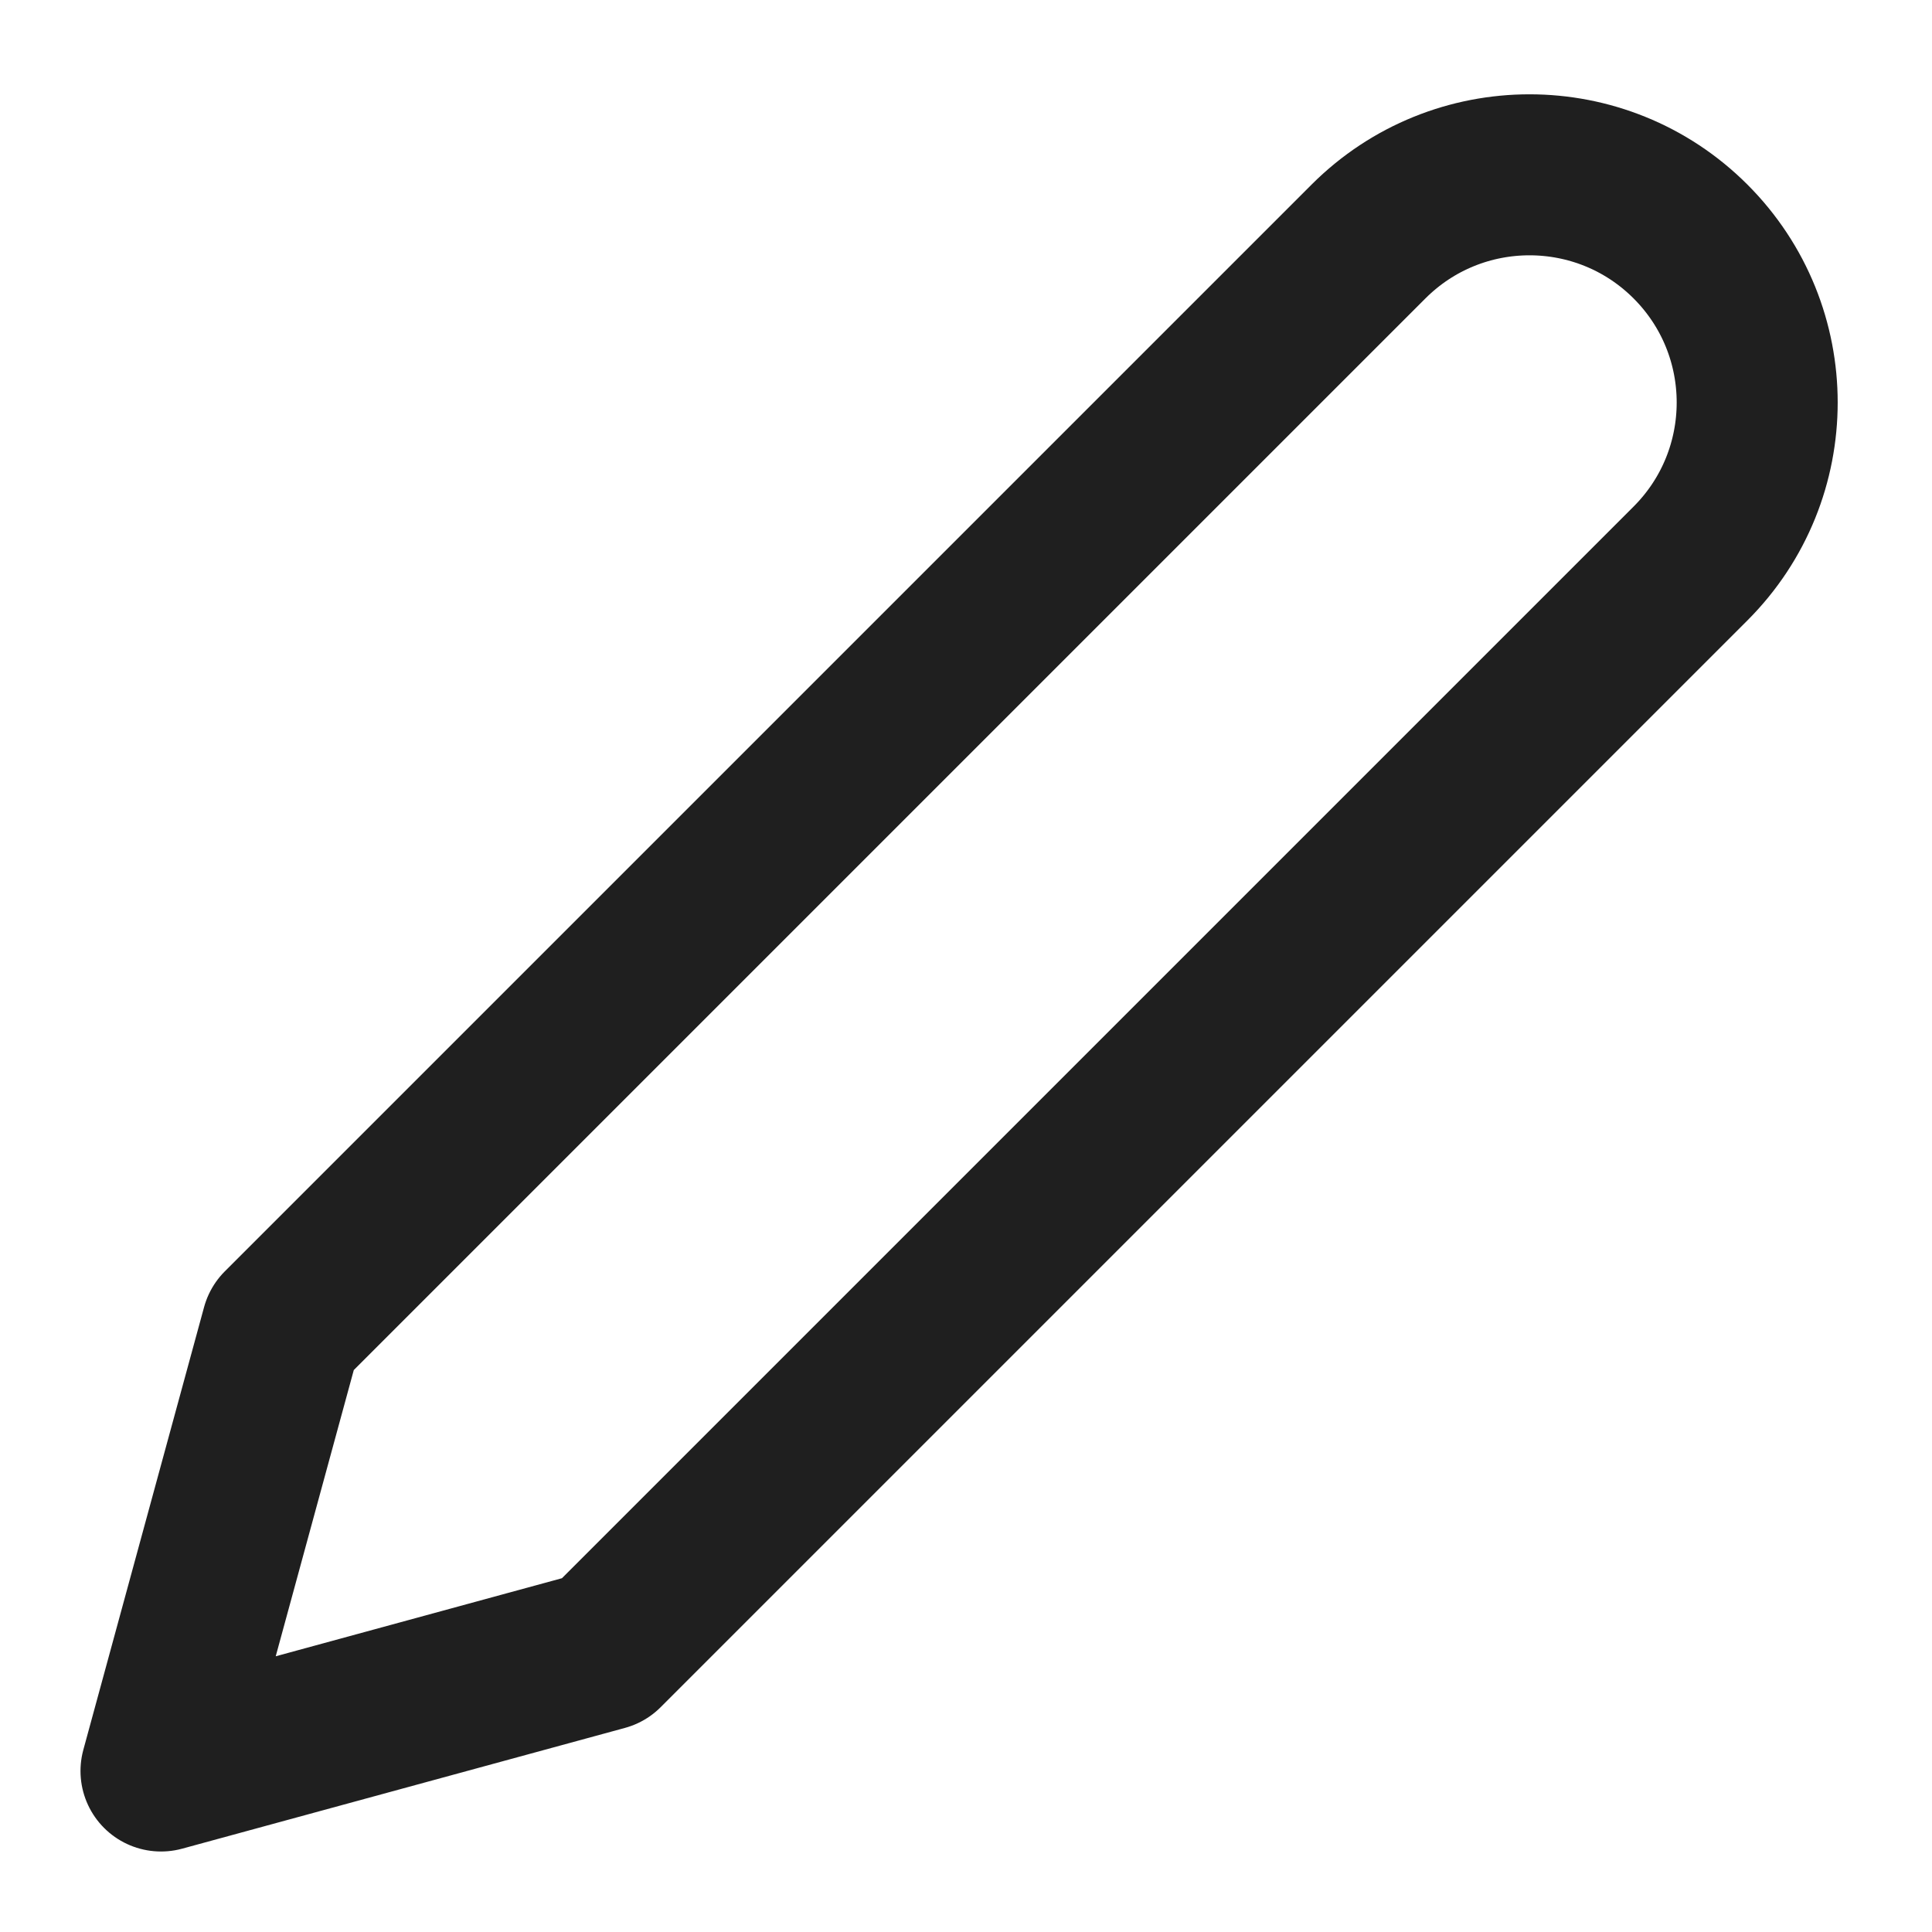
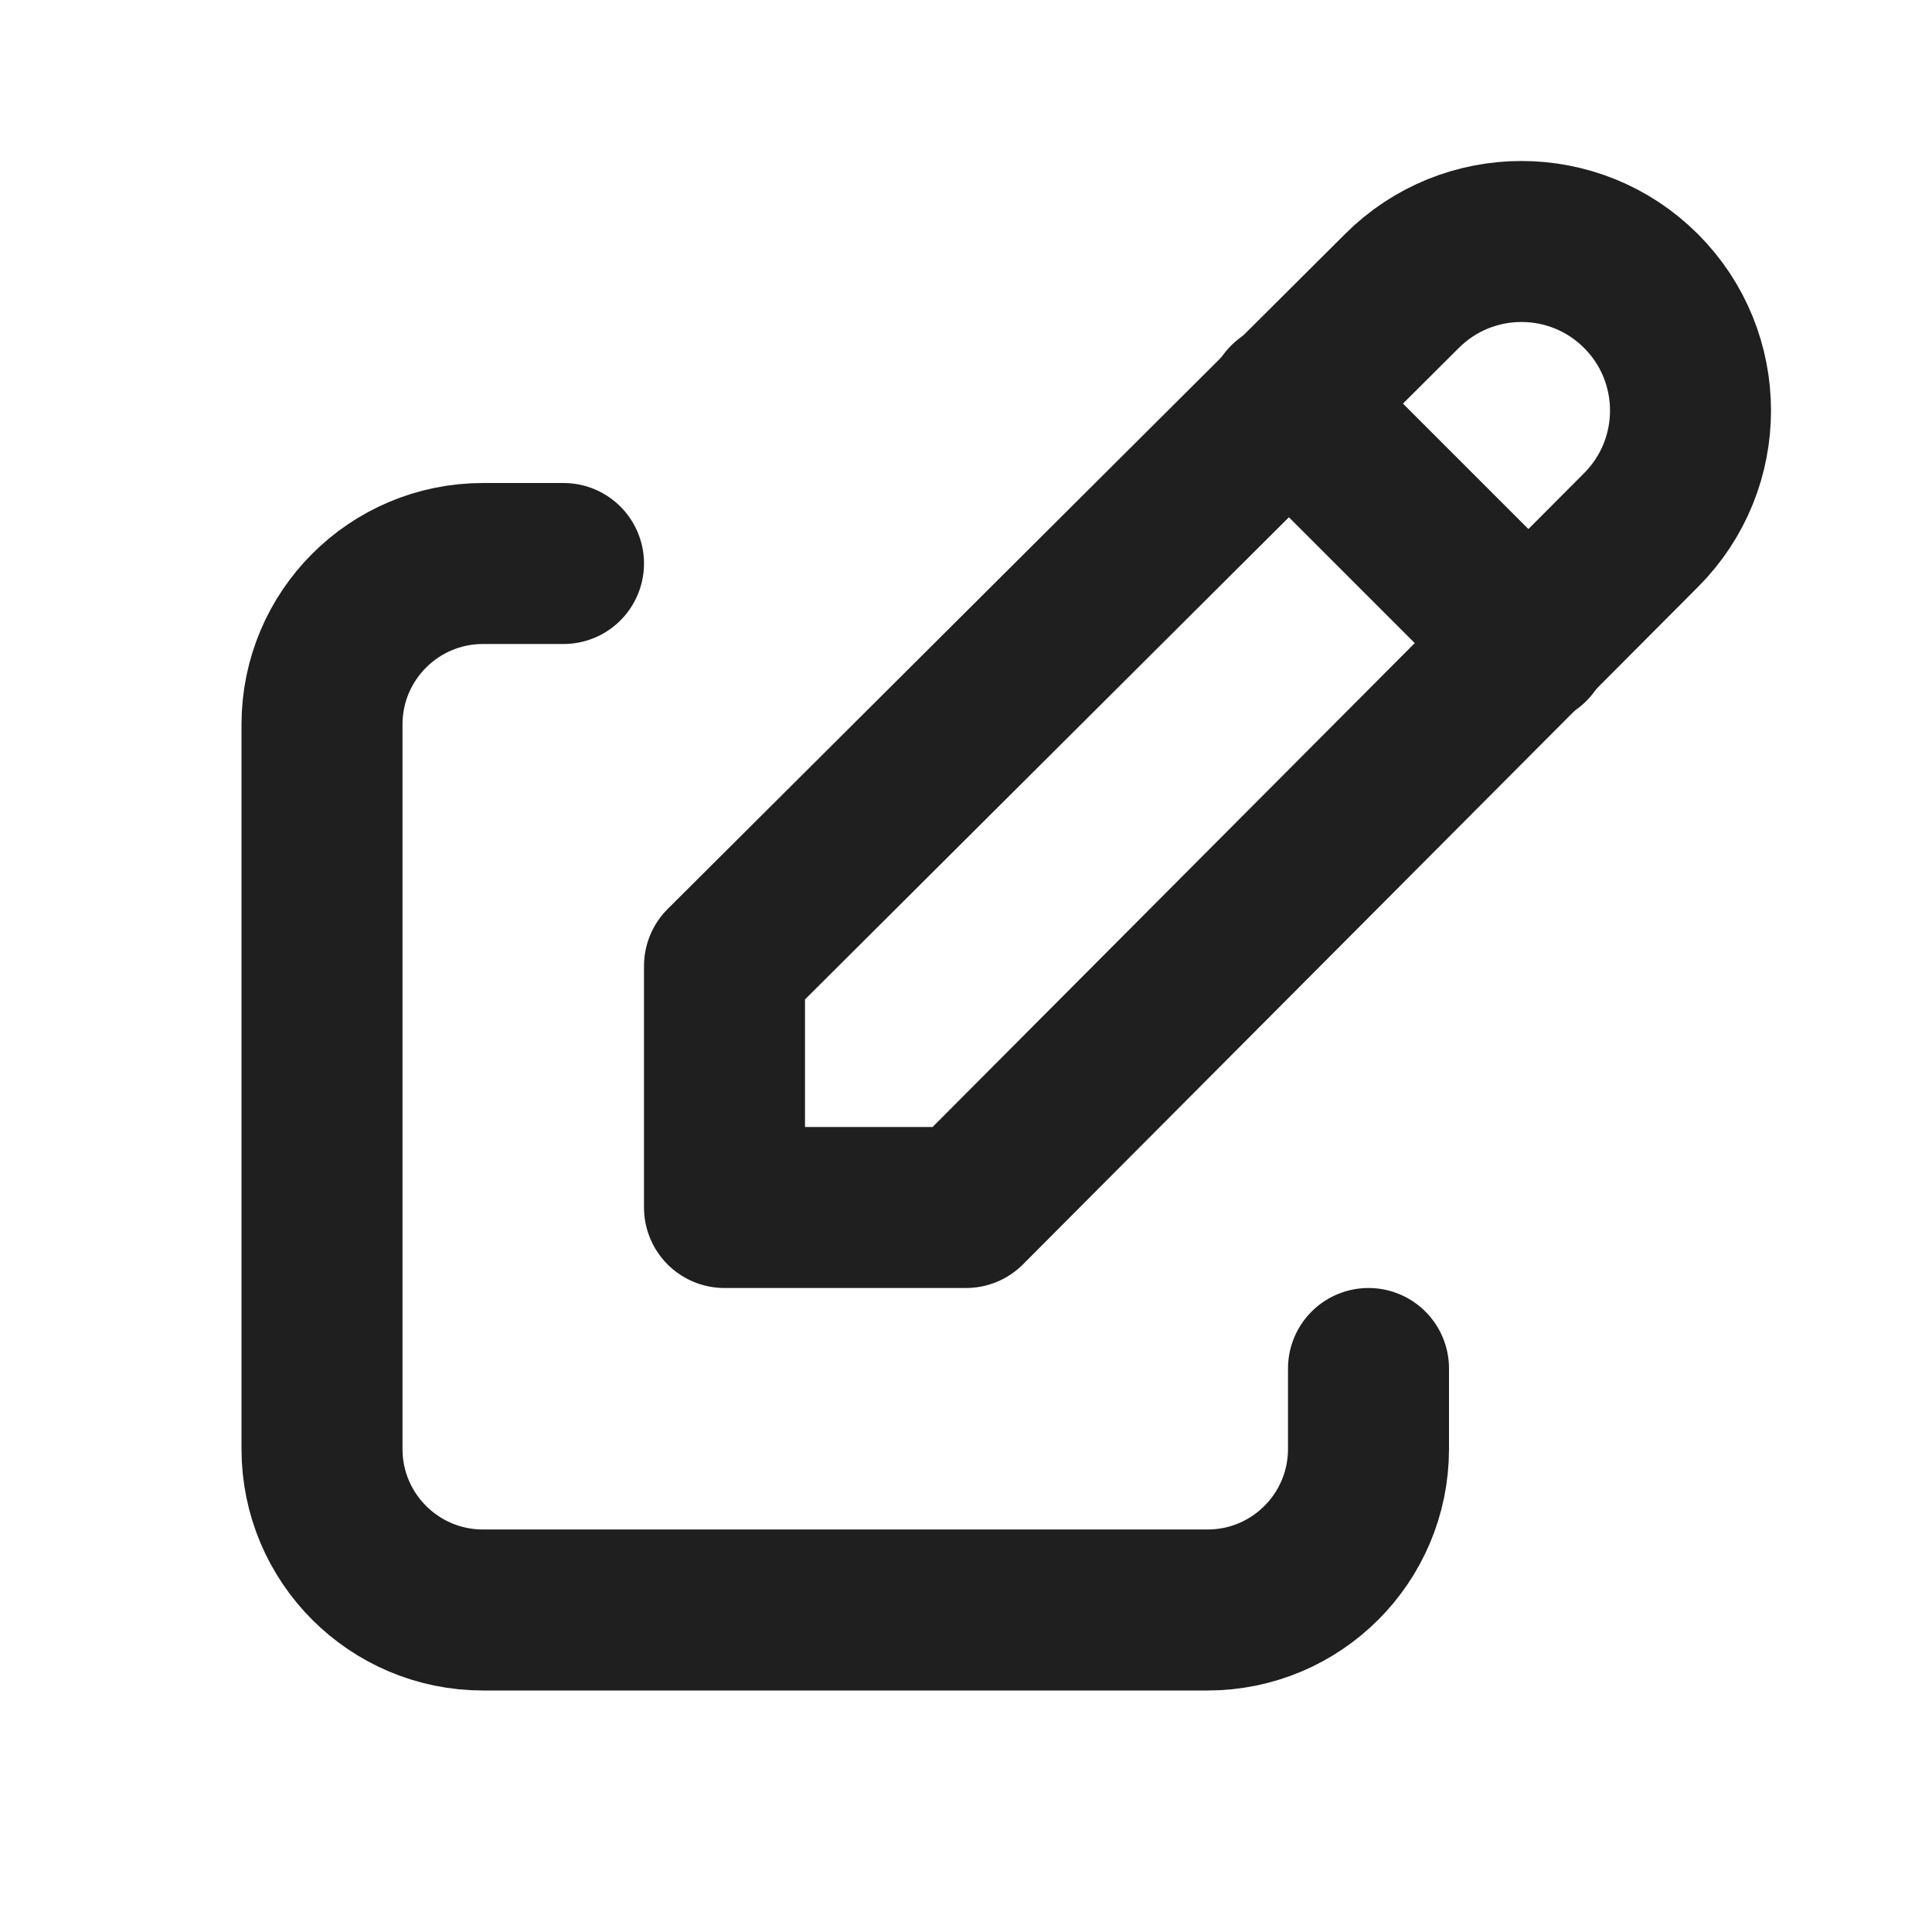
- <svg xmlns="http://www.w3.org/2000/svg" viewBox="0 0 24 24" fill="none" stroke="#1F1F1F" stroke-width="2" stroke-linecap="round" stroke-linejoin="round">
-   <path d="M17 3a2.828 2.828 0 1 1 4 4L7.5 20.5 2 22l1.5-5.5L17 3z" />
+ <svg xmlns="http://www.w3.org/2000/svg" width="24" height="24" viewBox="0 0 24 24" fill="none" stroke="#1F1F1F" stroke-width="2" stroke-linecap="round" stroke-linejoin="round">
+   <path stroke="none" d="M0 0h24v24H0z" fill="none" />
+   <path d="M7 7h-1a2 2 0 0 0 -2 2v9a2 2 0 0 0 2 2h9a2 2 0 0 0 2 -2v-1" />
+   <path d="M20.385 6.585a2.1 2.1 0 0 0 -2.97 -2.97l-8.415 8.385v3h3l8.385 -8.415z" />
+   <path d="M16 5l3 3" />
</svg>
